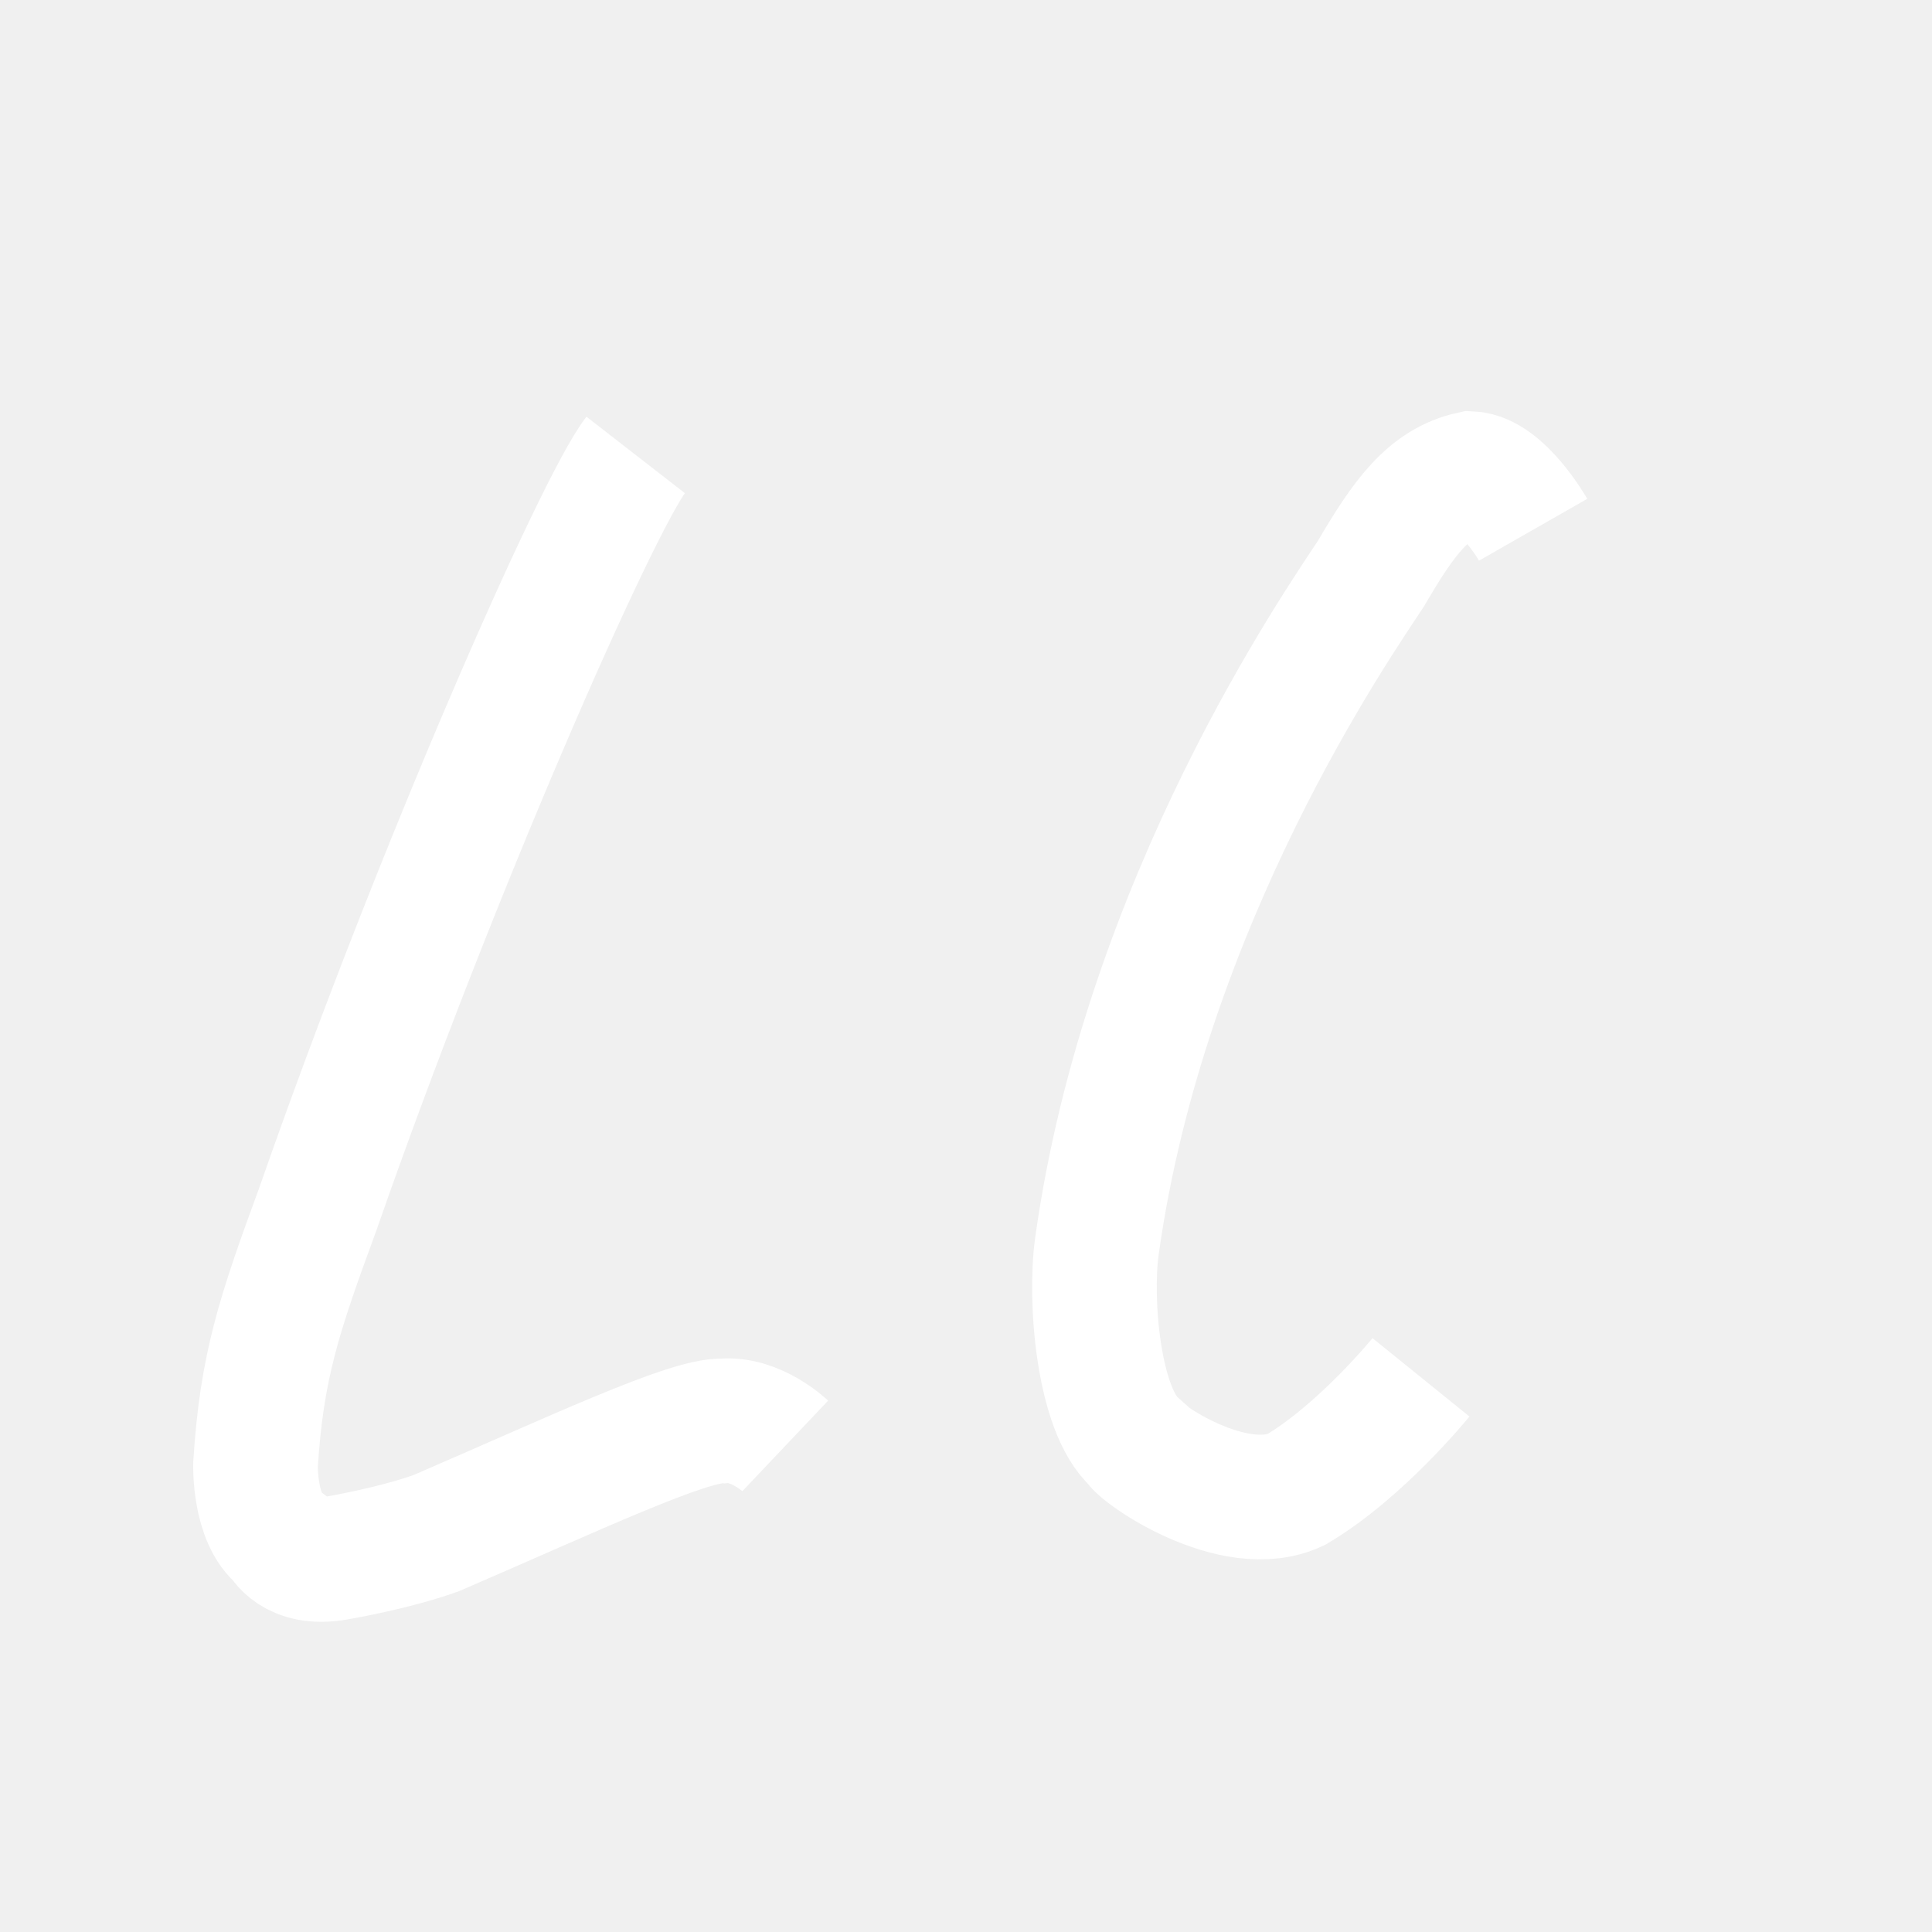
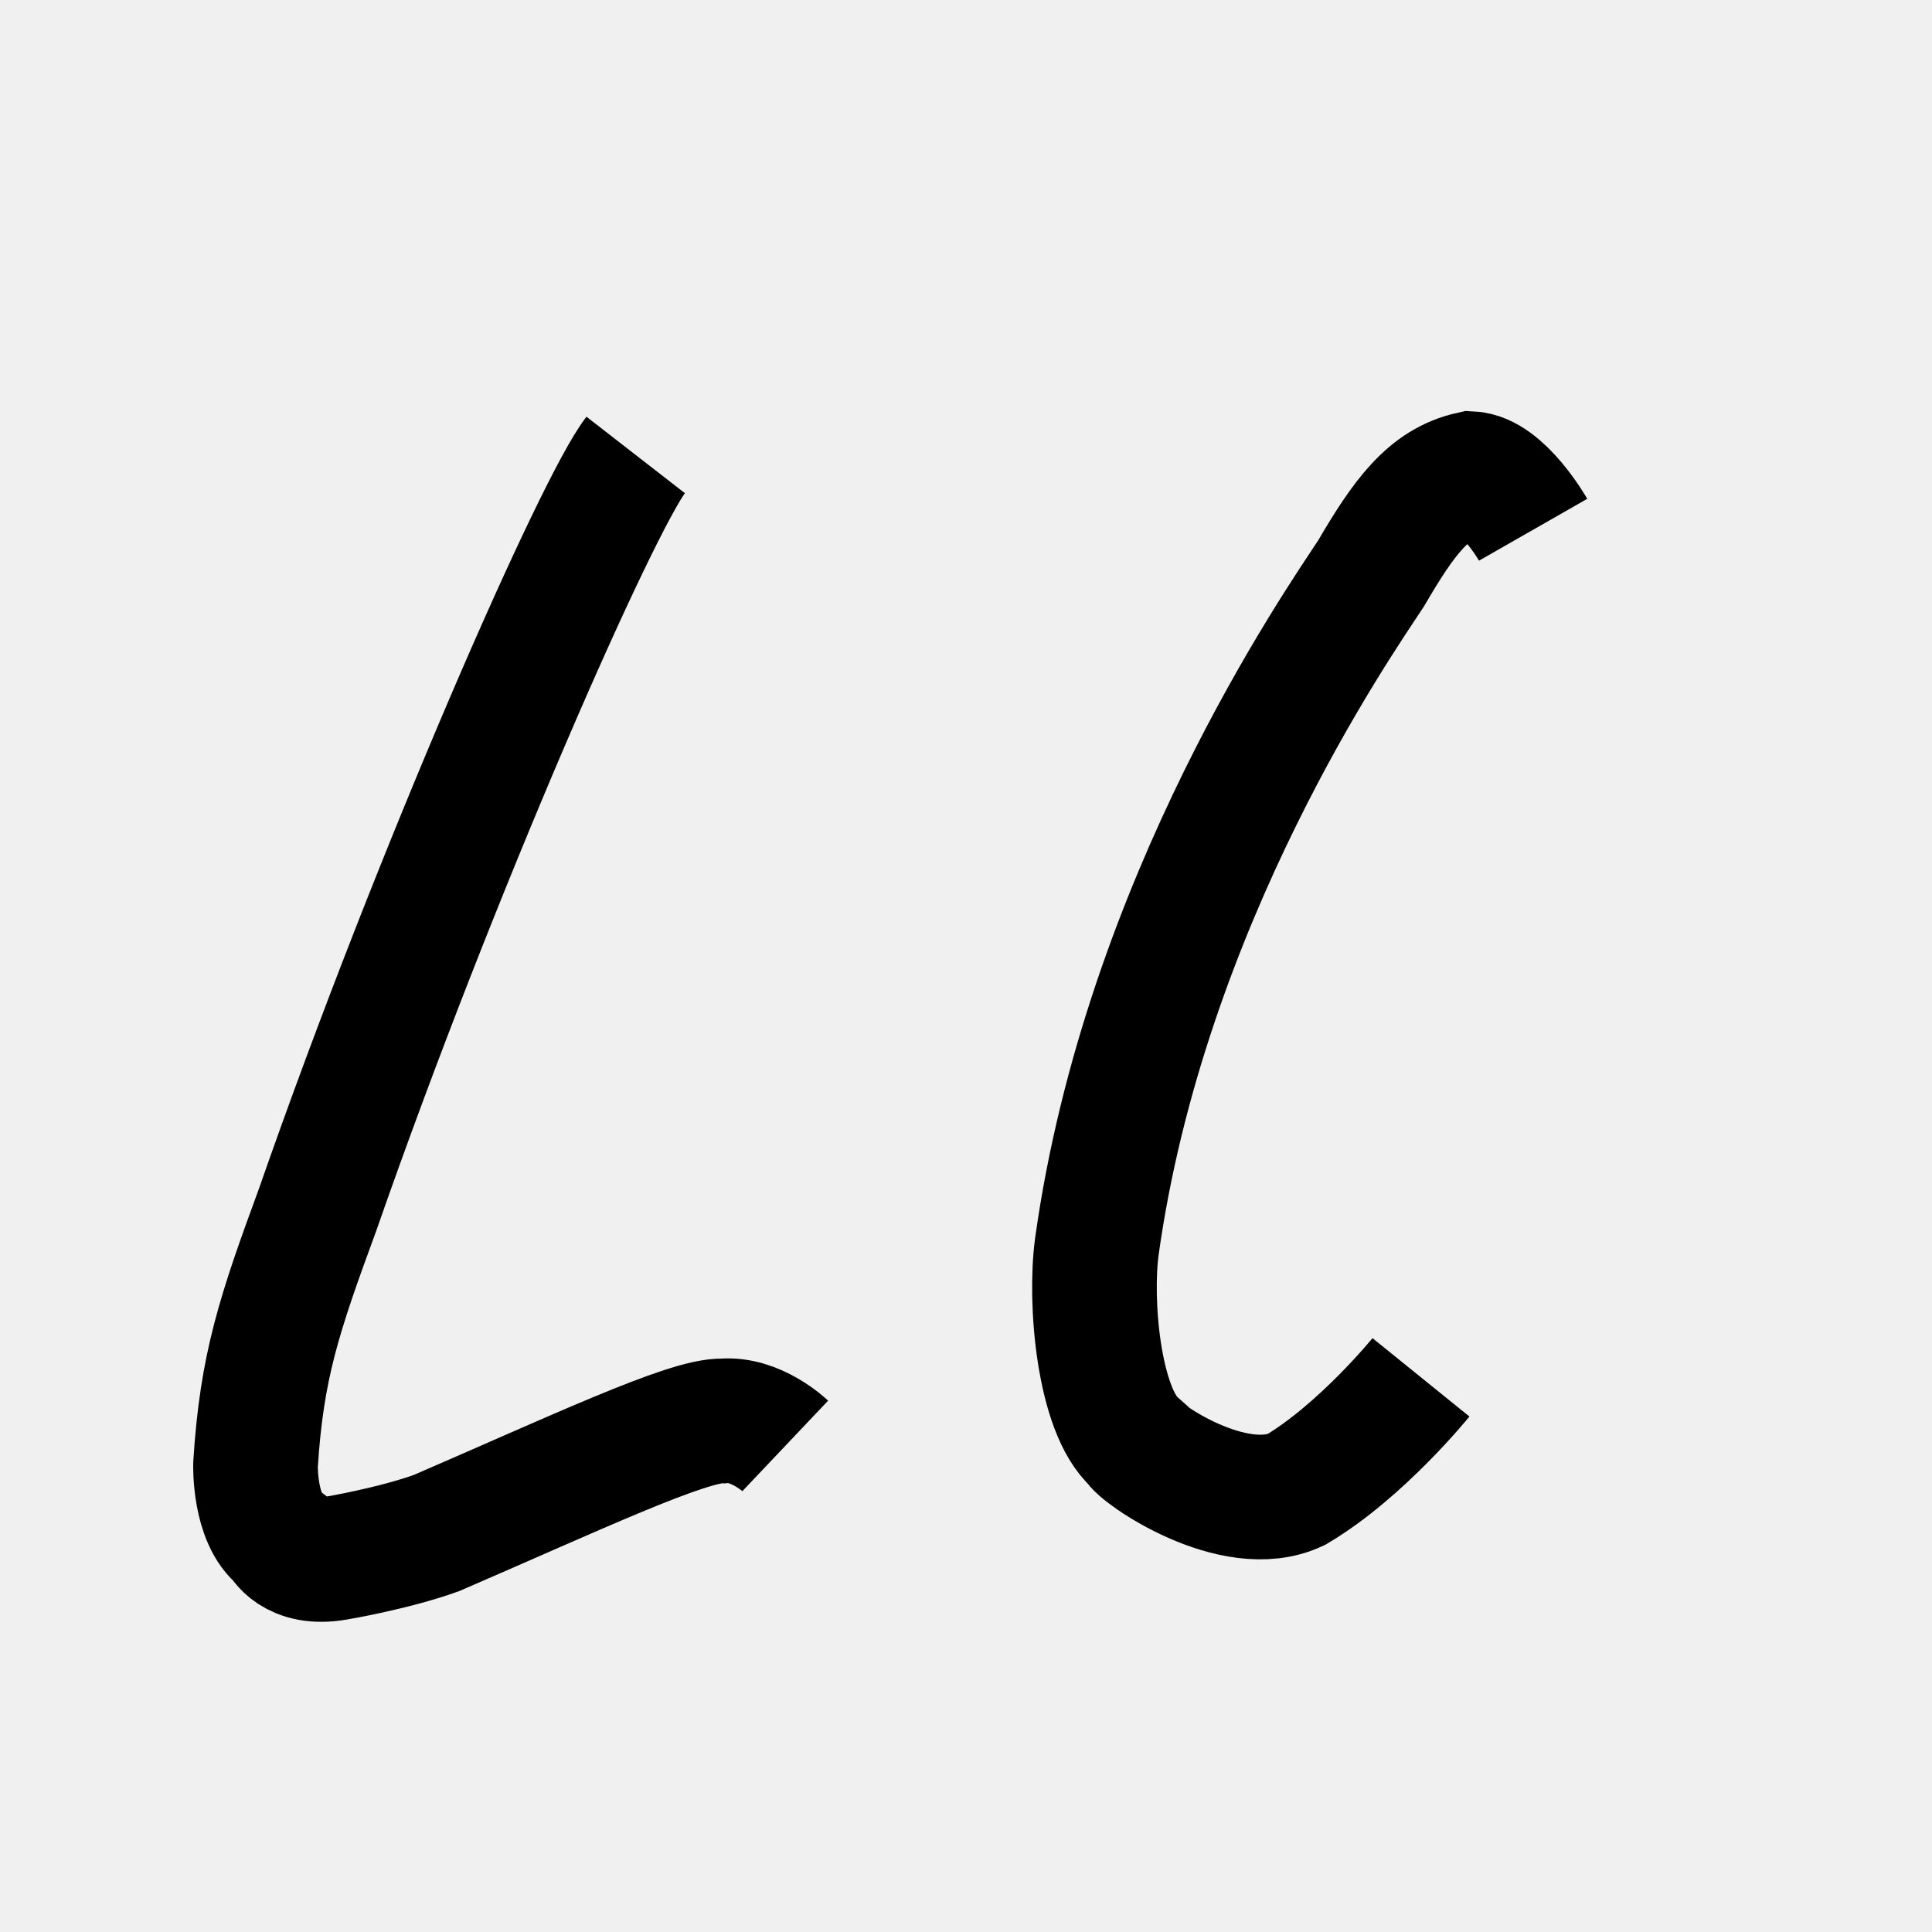
<svg xmlns="http://www.w3.org/2000/svg" width="40px" height="40px" viewBox="0 0 310 310">
-   <path id="C Path" fill="none" stroke="white" stroke-width="20" d="M 246.00,85.00            C 246.00,85.00 241.00,76.25 236.00,76.00              229.25,77.50 225.25,83.00 220.00,92.00              214.75,100.00 183.75,144.50 176.00,200.00              174.80,208.79 176.25,226.25 182.12,231.49              182.66,233.07 198.00,243.75 208.00,239.00              218.50,232.75 228.00,221.00 228.00,221.00" />
-   <path id="L Path" fill="none" stroke="white" stroke-width="20" d="M 102.00,73.00            C 95.88,80.88 70.10,139.19 51.00,194.00              44.75,211.00 42.00,219.25 41.00,235.00              41.00,235.00 40.75,243.75 45.00,247.00              45.00,247.00 47.00,251.25 54.00,250.00              54.00,250.00 63.00,248.50 70.00,246.00              92.00,236.50 110.50,227.75 116.00,228.00              121.25,227.50 126.00,232.00 126.00,232.00" />
+   <path id="C Path" fill="none" stroke="black" stroke-width="20" d="M 246.00,85.00            C 246.00,85.00 241.00,76.25 236.00,76.00              229.25,77.50 225.25,83.00 220.00,92.00              214.75,100.00 183.75,144.50 176.00,200.00              174.80,208.79 176.25,226.25 182.12,231.49              182.66,233.07 198.00,243.75 208.00,239.00              218.50,232.75 228.00,221.00 228.00,221.00" />
+   <path id="L Path" fill="none" stroke="black" stroke-width="20" d="M 102.00,73.00            C 95.88,80.88 70.10,139.19 51.00,194.00              44.75,211.00 42.00,219.25 41.00,235.00              41.00,235.00 40.75,243.75 45.00,247.00              45.00,247.00 47.00,251.25 54.00,250.00              54.00,250.00 63.00,248.50 70.00,246.00              92.00,236.50 110.50,227.75 116.00,228.00              121.25,227.50 126.00,232.00 126.00,232.00" />
</svg>
